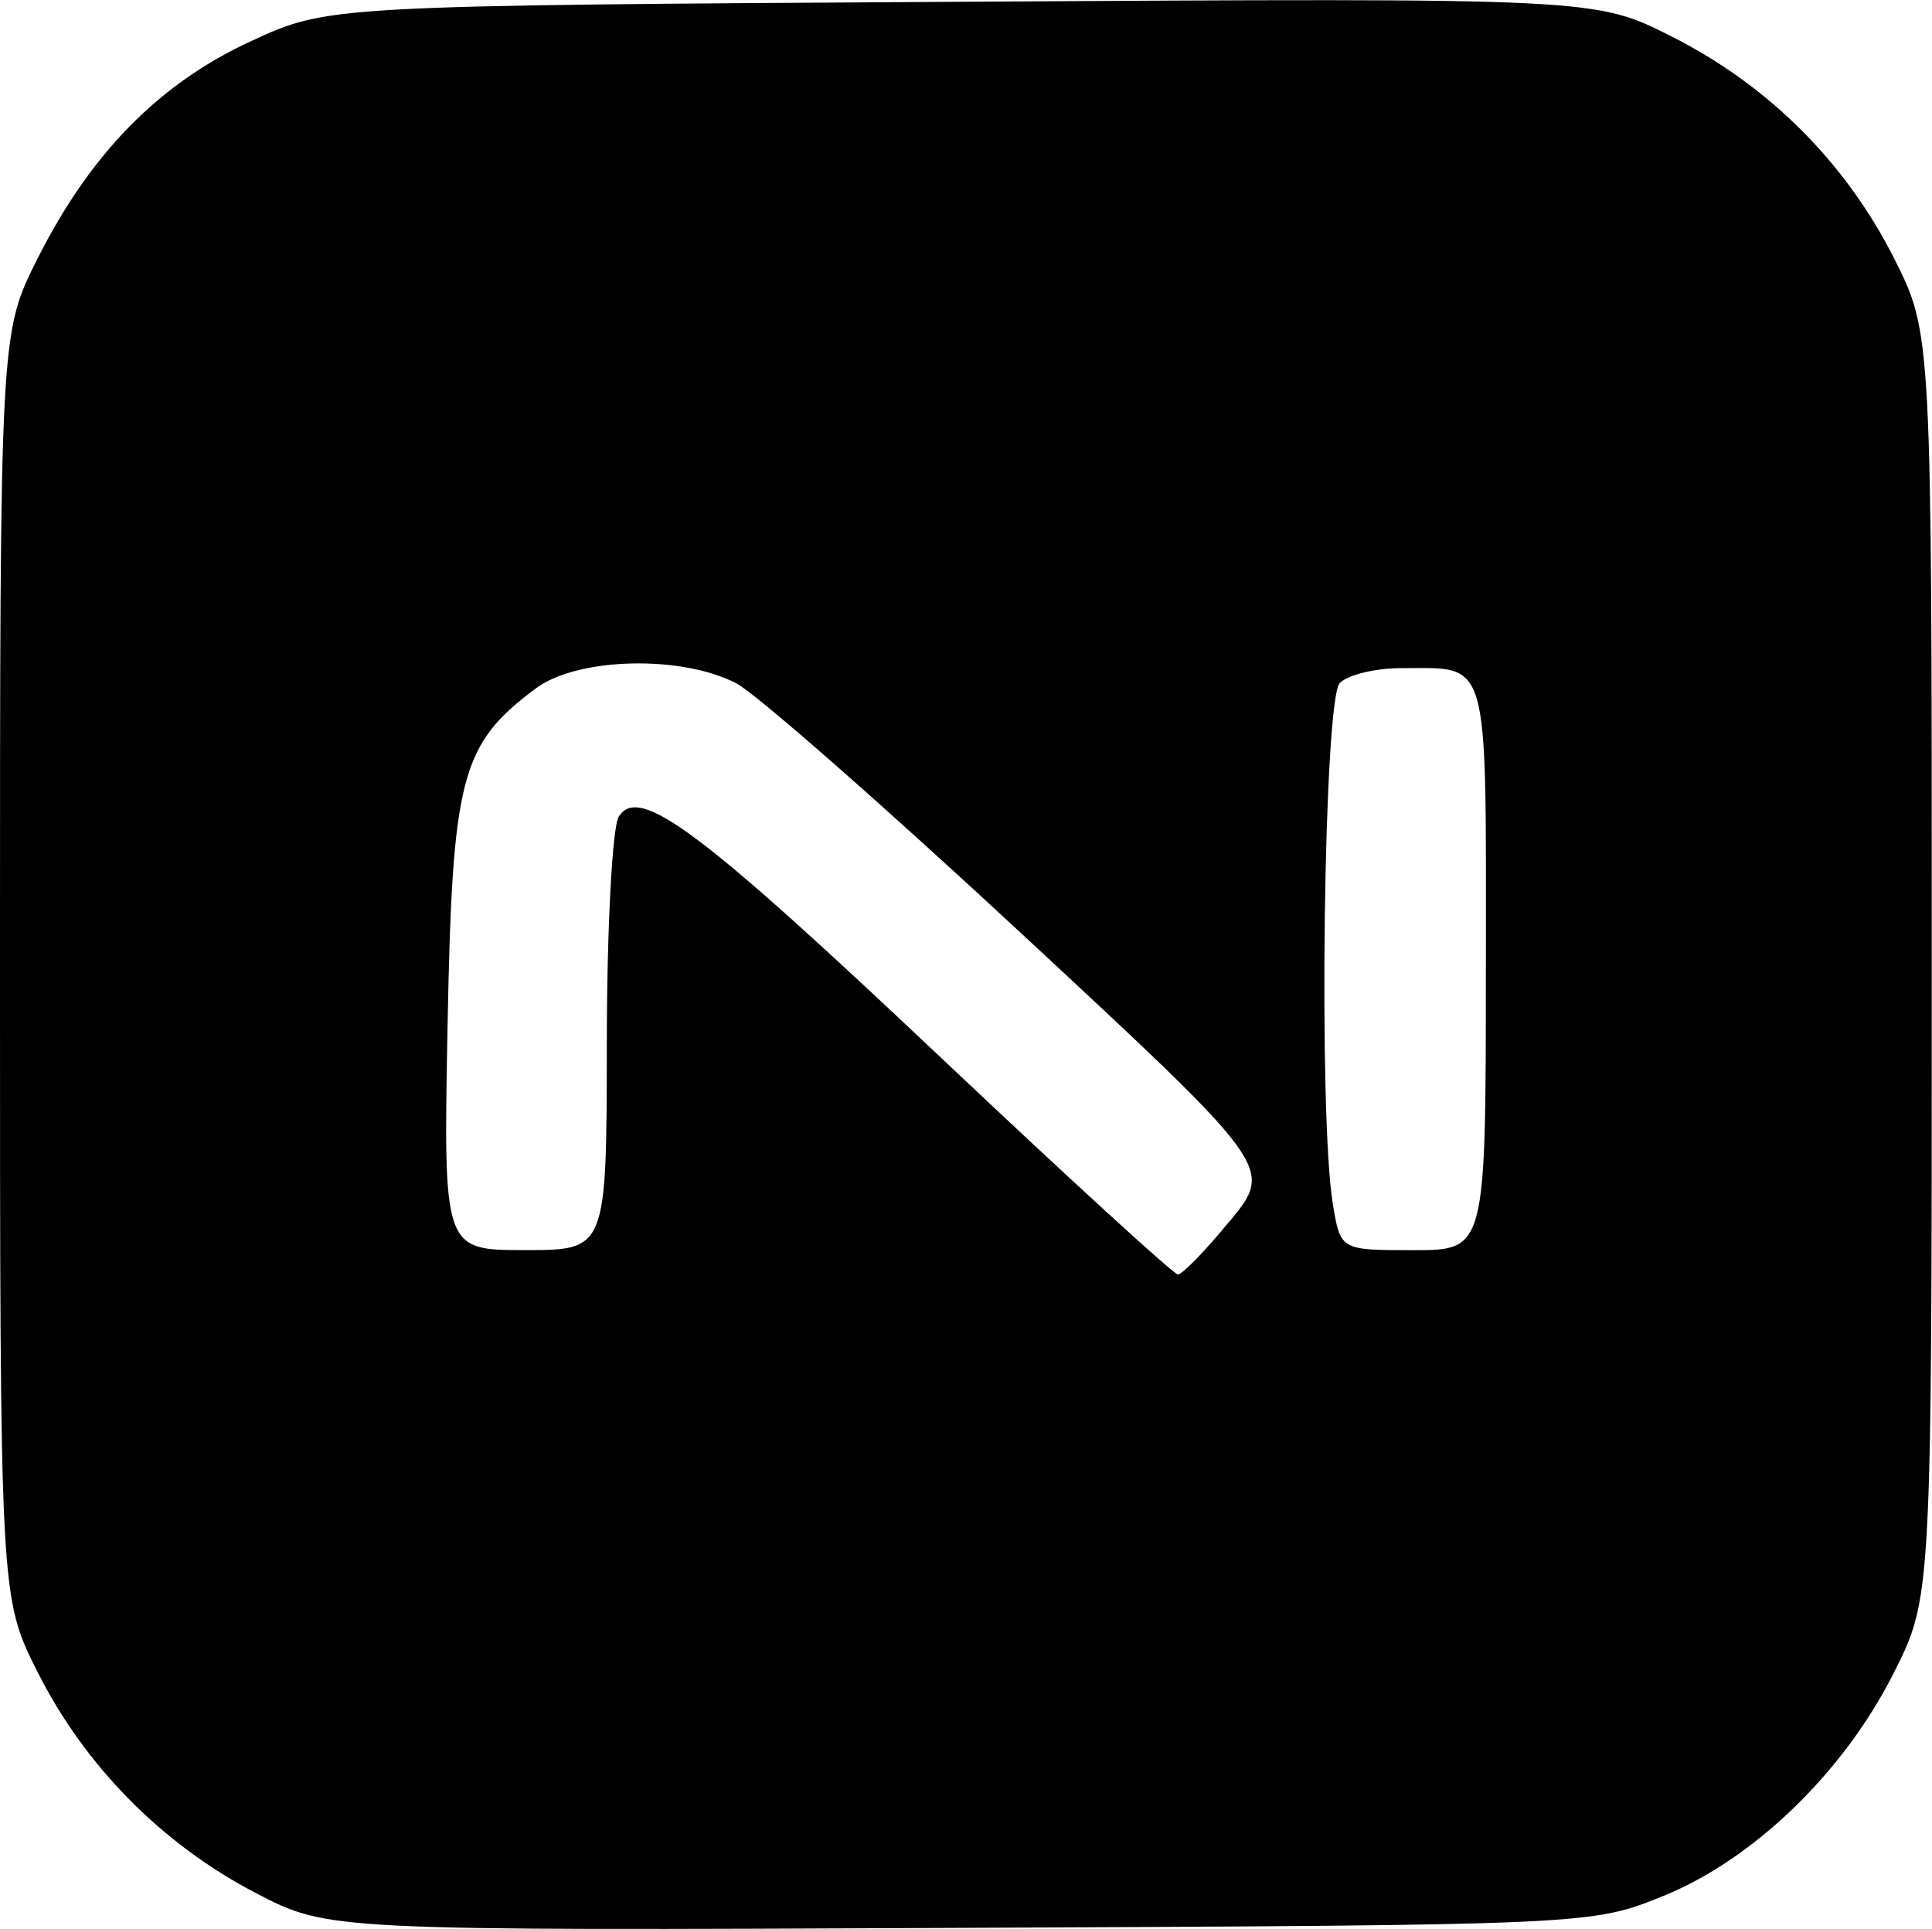
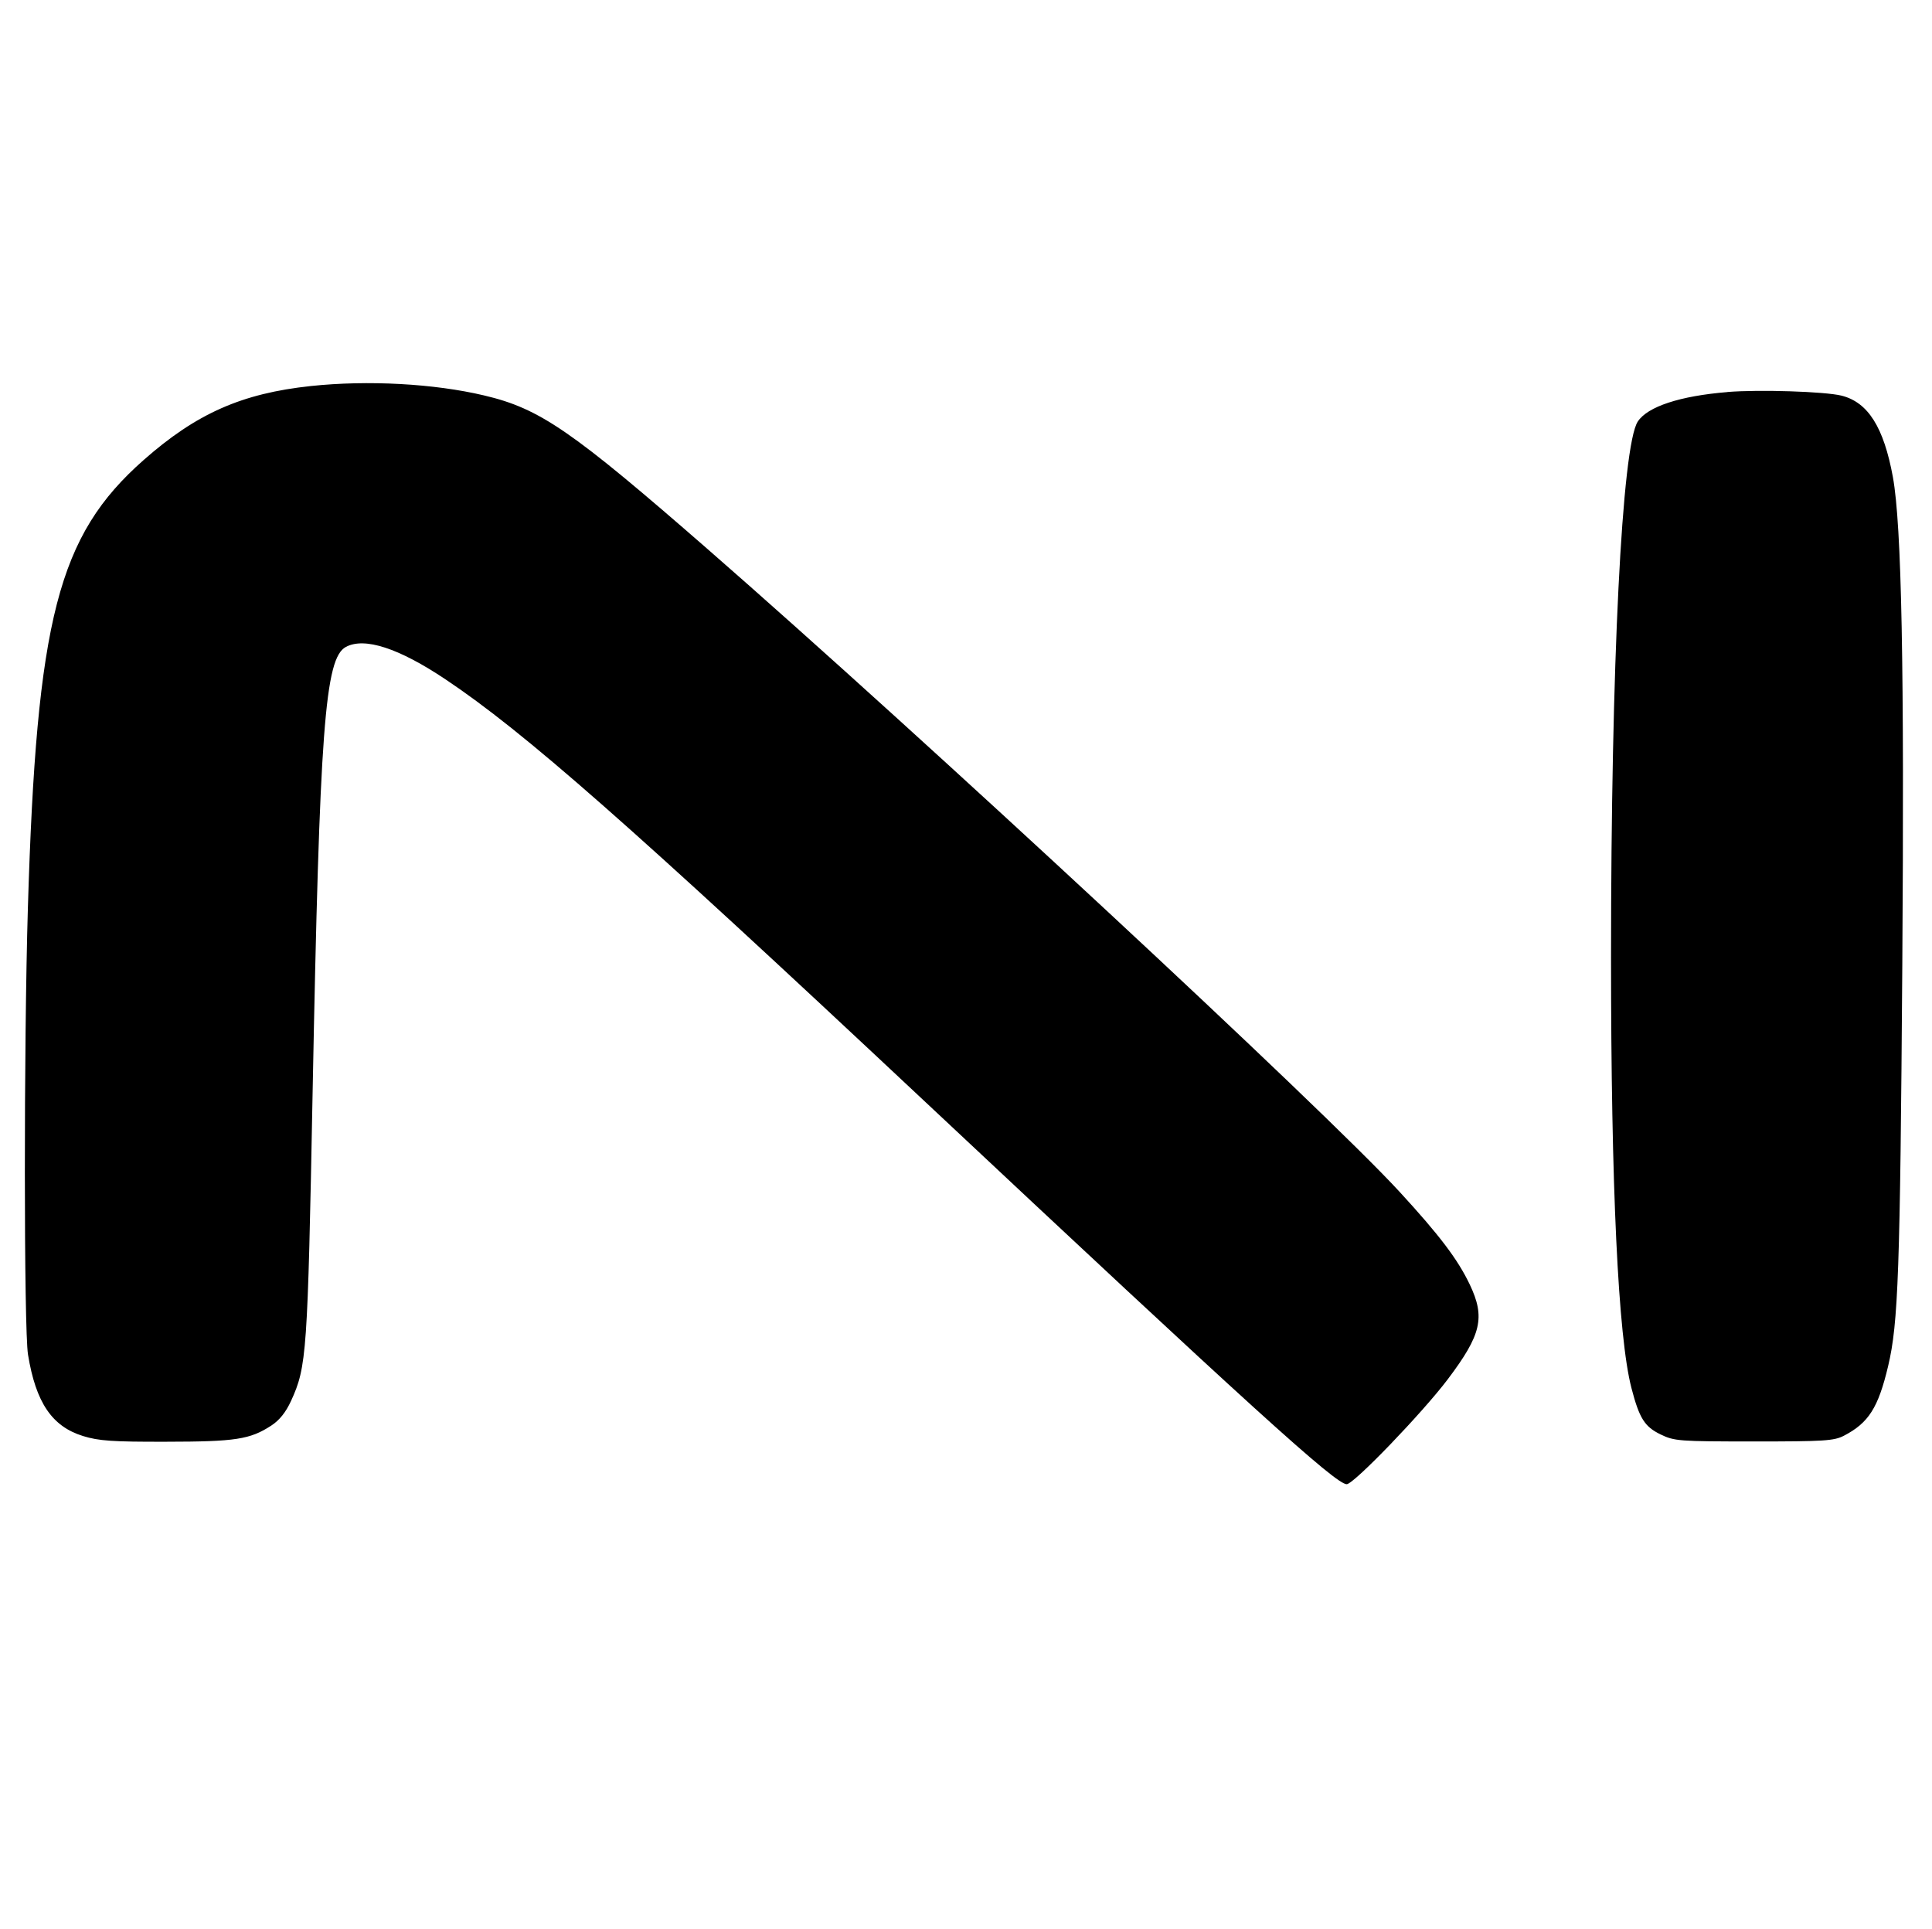
- <svg xmlns="http://www.w3.org/2000/svg" width="104" height="103.83" viewBox="0 0 27.52 27.47" version="1.1" xml:space="preserve">
-   <defs />
-   <g transform="translate(-84.24216,-98.75854)">
-     <path style="fill:#000" d="m 87.887,125.72 c -1.332,-0.693 -2.431,-1.804 -3.106,-3.141 -0.539,-1.068 -0.539,-1.068 -0.539,-10.074 0,-9.006 0,-9.006 0.539,-10.074 0.753,-1.492 1.728,-2.485 3.033,-3.087 1.102,-0.509 1.102,-0.509 10.127,-0.563 9.025,-0.054 9.025,-0.054 10.113,0.495 1.377,0.695 2.477,1.792 3.166,3.156 0.539,1.068 0.539,1.068 0.539,10.074 0,9.006 0,9.006 -0.546,10.087 -0.713,1.413 -1.997,2.652 -3.289,3.173 -1.013,0.409 -1.049,0.41 -10.012,0.45 -8.996,0.04 -8.996,0.04 -10.025,-0.496 z m 13.871,-9.568 c 0.626,-0.763 0.626,-0.763 -2.943,-4.078 -1.963,-1.823 -3.799,-3.435 -4.081,-3.583 -0.781,-0.409 -2.265,-0.373 -2.859,0.07 -1.069,0.797 -1.19,1.256 -1.257,4.782 -0.061,3.219 -0.061,3.219 1.102,3.219 1.163,0 1.163,0 1.166,-2.955 0.001,-1.625 0.078,-3.073 0.17,-3.219 0.291,-0.46 1.149,0.182 4.602,3.445 1.788,1.689 3.301,3.074 3.362,3.076 0.061,0.003 0.393,-0.339 0.737,-0.759 z m 3.65,-3.627 c 0,-4.48 0.065,-4.252 -1.214,-4.252 -0.361,0 -0.751,0.095 -0.868,0.212 -0.228,0.228 -0.306,6.159 -0.099,7.417 0.109,0.661 0.109,0.661 1.145,0.661 1.035,0 1.035,0 1.035,-4.038 z" />
-   </g>
+ <svg xmlns="http://www.w3.org/2000/svg" xml:space="preserve" width="104" height="103.83" viewBox="0 0 27.52 27.47" version="1.1" id="svg1">
+   <defs id="defs1" />
+   <path d="M 4.428,5.496 C 3.444,5.601 2.798,5.887 2.046,6.55 0.826,7.626 0.521,8.809 0.397,12.935 c -0.058,1.933 -0.057,5.995 0.002,6.357 0.111,0.682 0.341,1.023 0.784,1.16 0.224,0.069 0.418,0.083 1.187,0.081 0.986,-0.001 1.192,-0.033 1.494,-0.23 0.117,-0.076 0.207,-0.189 0.282,-0.352 0.223,-0.488 0.236,-0.669 0.307,-4.394 0.1,-5.19 0.174,-6.184 0.474,-6.345 0.265,-0.142 0.752,0.016 1.419,0.462 1.118,0.747 2.637,2.083 6.749,5.939 4.739,4.444 5.931,5.525 6.088,5.525 0.1,0 1.076,-1.014 1.439,-1.494 0.48,-0.636 0.537,-0.883 0.313,-1.352 C 20.765,17.936 20.506,17.593 19.933,16.97 18.853,15.795 13.143,10.492 10.081,7.82 8.139,6.126 7.69,5.817 6.896,5.63 6.182,5.461 5.241,5.41 4.428,5.496 m 20.178,0.086 c -0.675,0.055 -1.138,0.207 -1.277,0.42 -0.226,0.344 -0.381,3.45 -0.381,7.629 0,3.274 0.101,5.408 0.291,6.138 0.112,0.43 0.187,0.55 0.415,0.66 0.196,0.095 0.26,0.1 1.33,0.1 0.998,5.18e-4 1.141,-0.009 1.28,-0.081 0.353,-0.183 0.49,-0.398 0.631,-0.992 0.145,-0.61 0.171,-1.35 0.202,-5.71 0.03,-4.238 -0.009,-6.265 -0.134,-6.953 -0.13,-0.71 -0.354,-1.065 -0.731,-1.16 -0.237,-0.059 -1.172,-0.089 -1.626,-0.052" stroke="none" fill="#000000" fill-rule="evenodd" id="path1" style="stroke-width:0.259" />
</svg>
